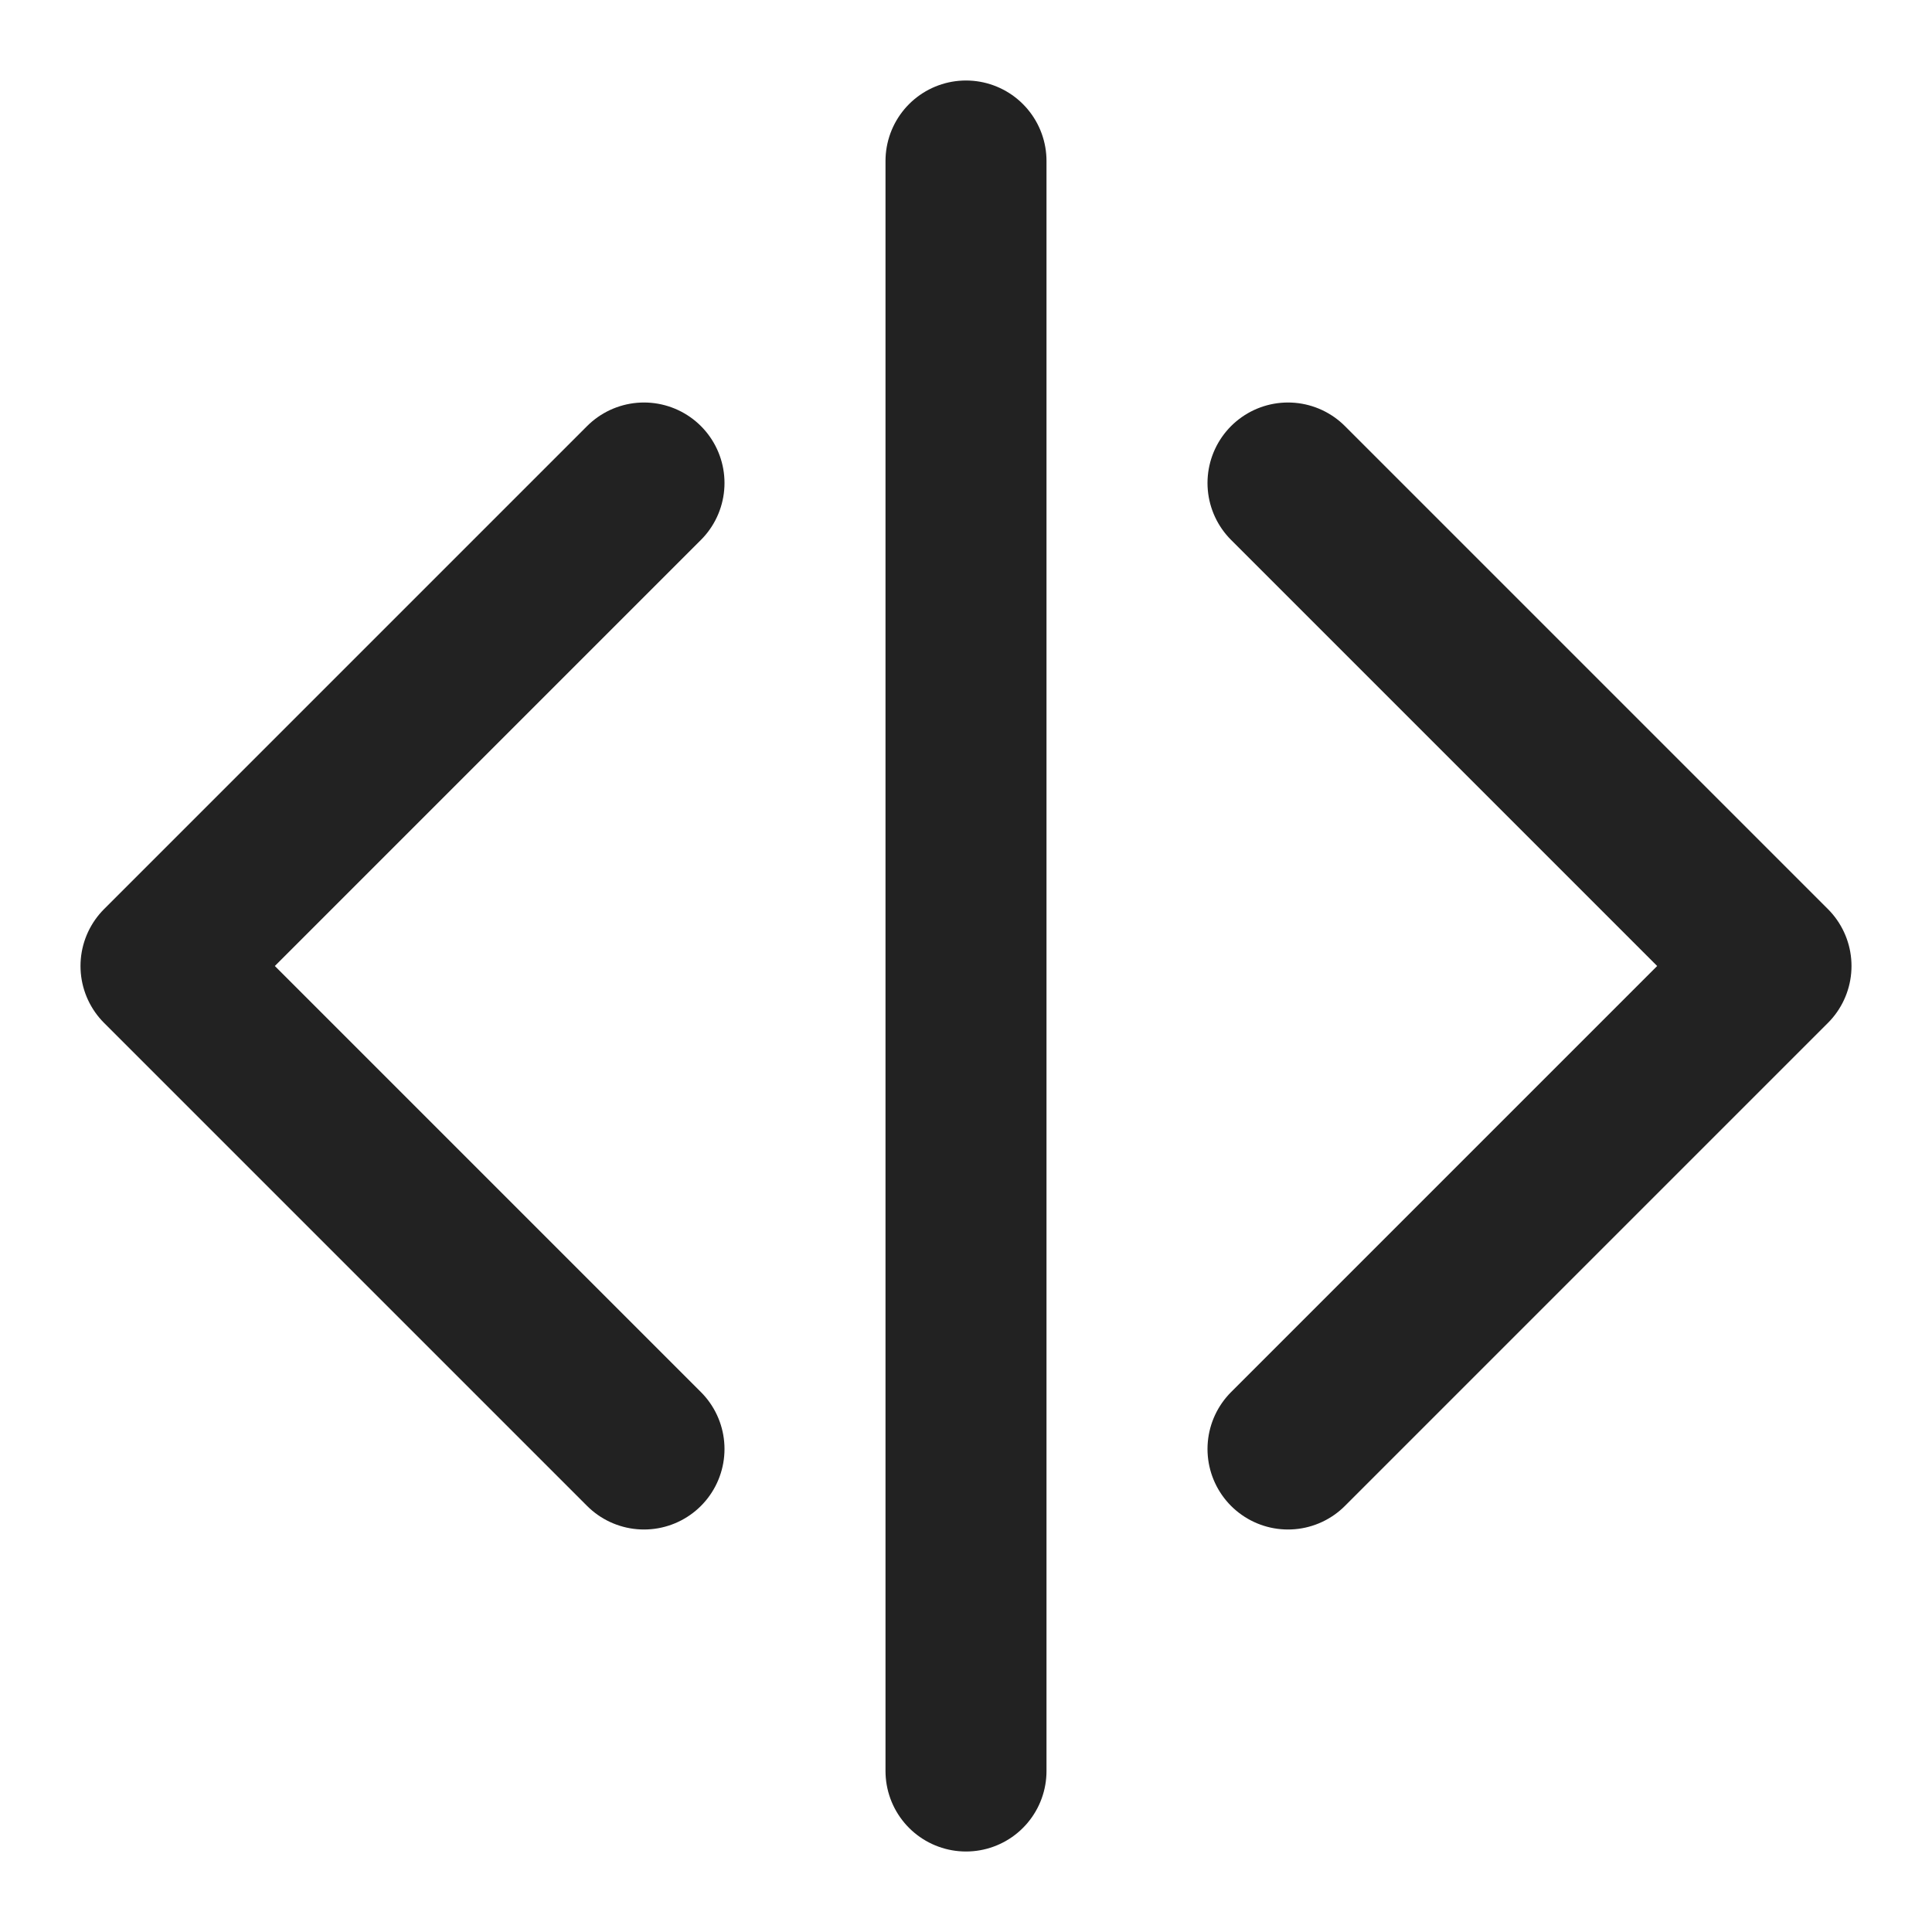
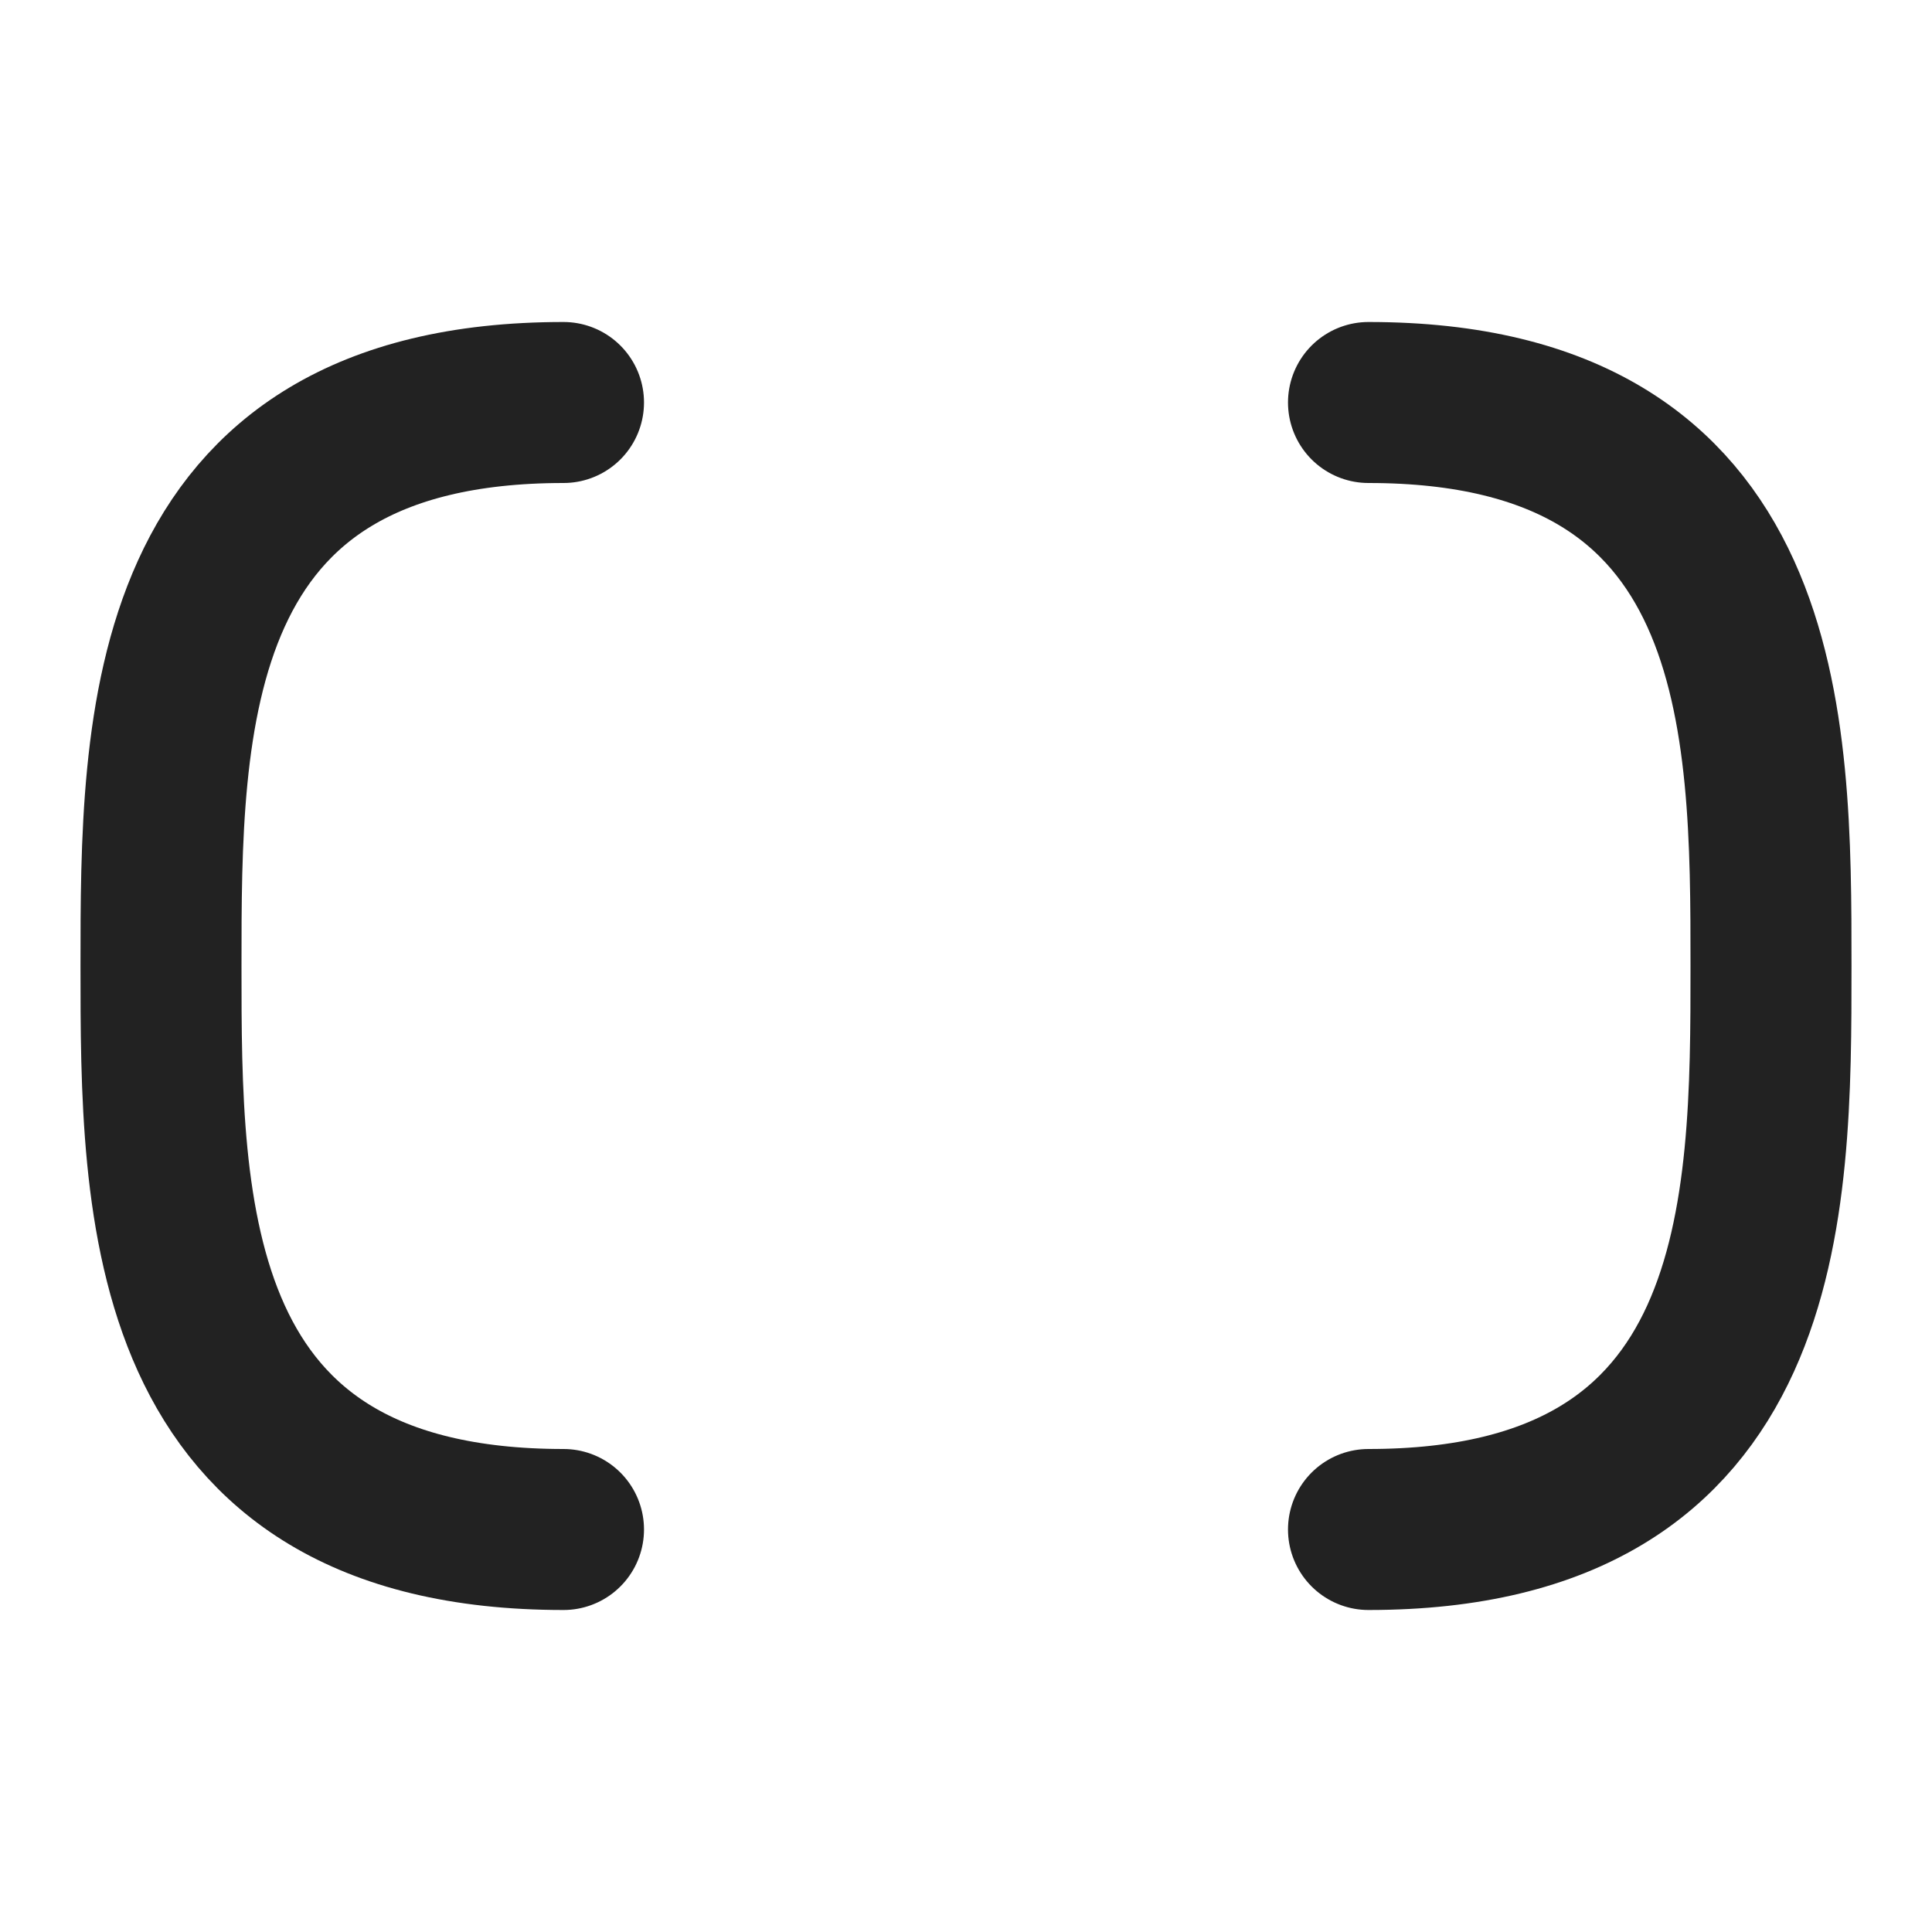
<svg xmlns="http://www.w3.org/2000/svg" viewBox="0 0 24 24" fill="none" stroke="#222" stroke-width="2" stroke-linecap="round" stroke-linejoin="round">
-   <polyline points="16 18 22 12 16 6" />
-   <polyline points="8 6 2 12 8 18" />
-   <line x1="12" y1="2" x2="12" y2="22" />
+   <path d="M 7 5 C 2 5 2 9 2 12 C 2 15 2 19 7 19" />
+   <path d="M 17 5 C 22 5 22 9 22 12 C 22 15 22 19 17 19" />
</svg>
